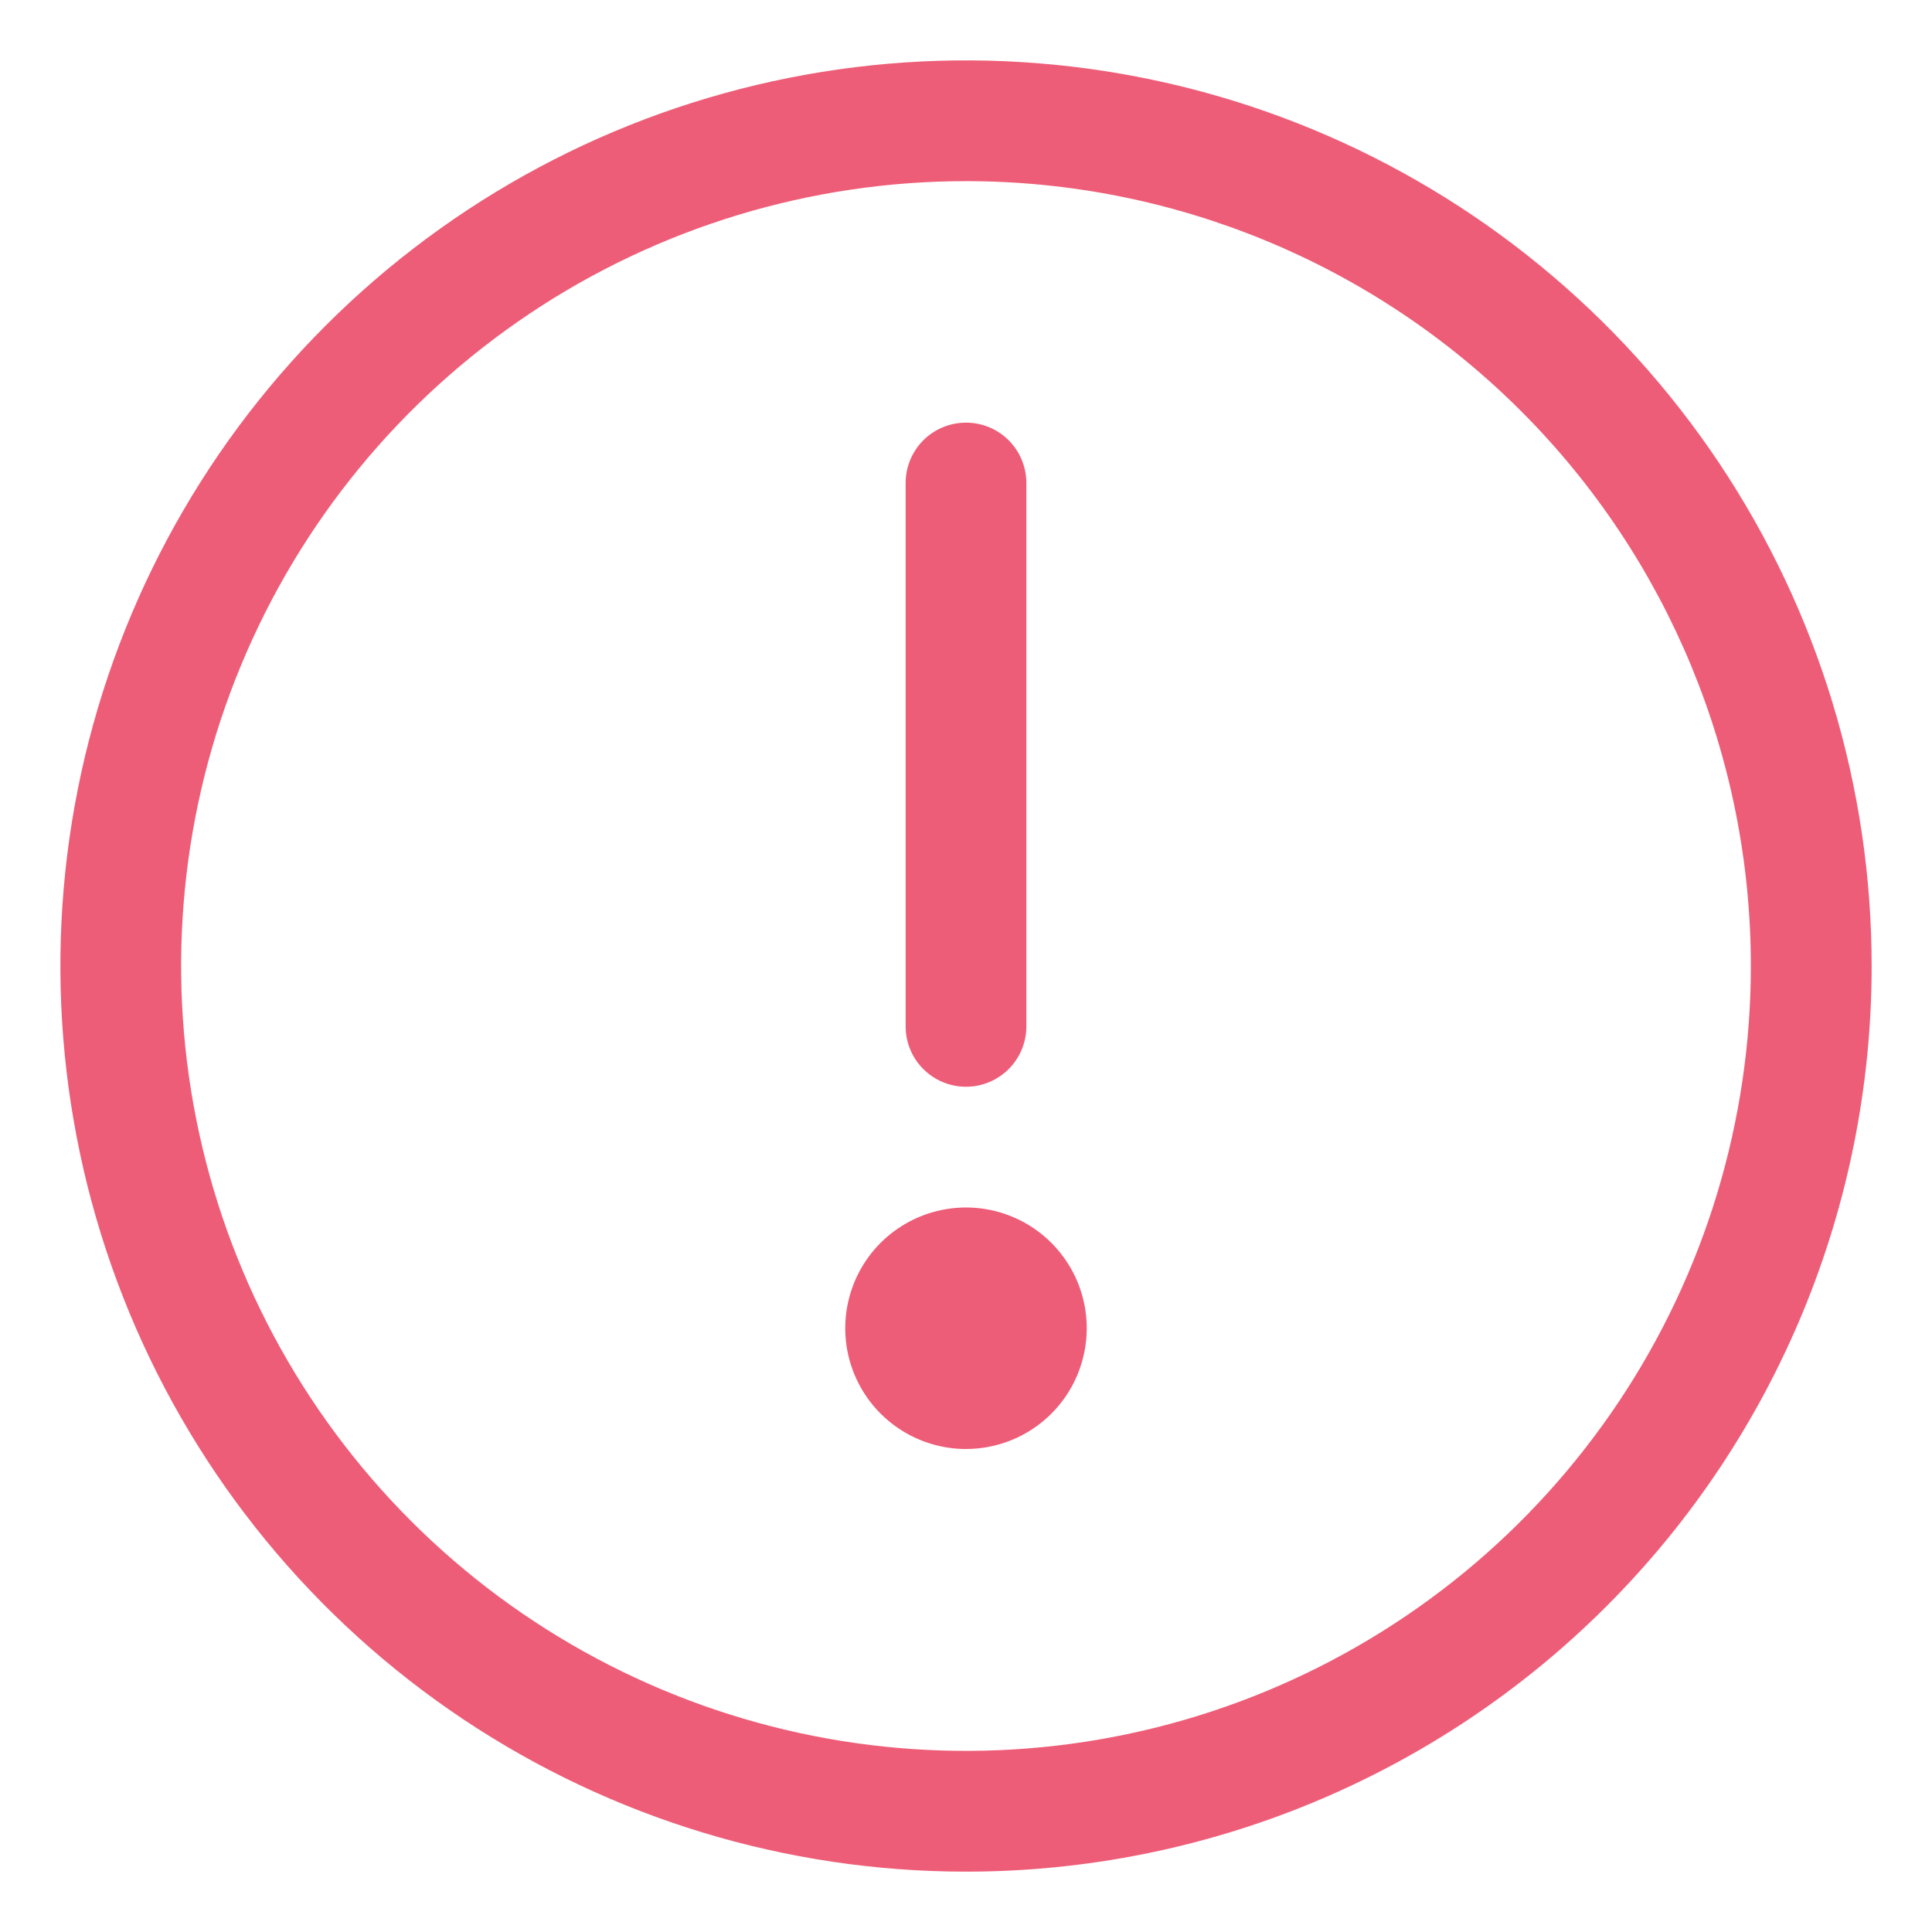
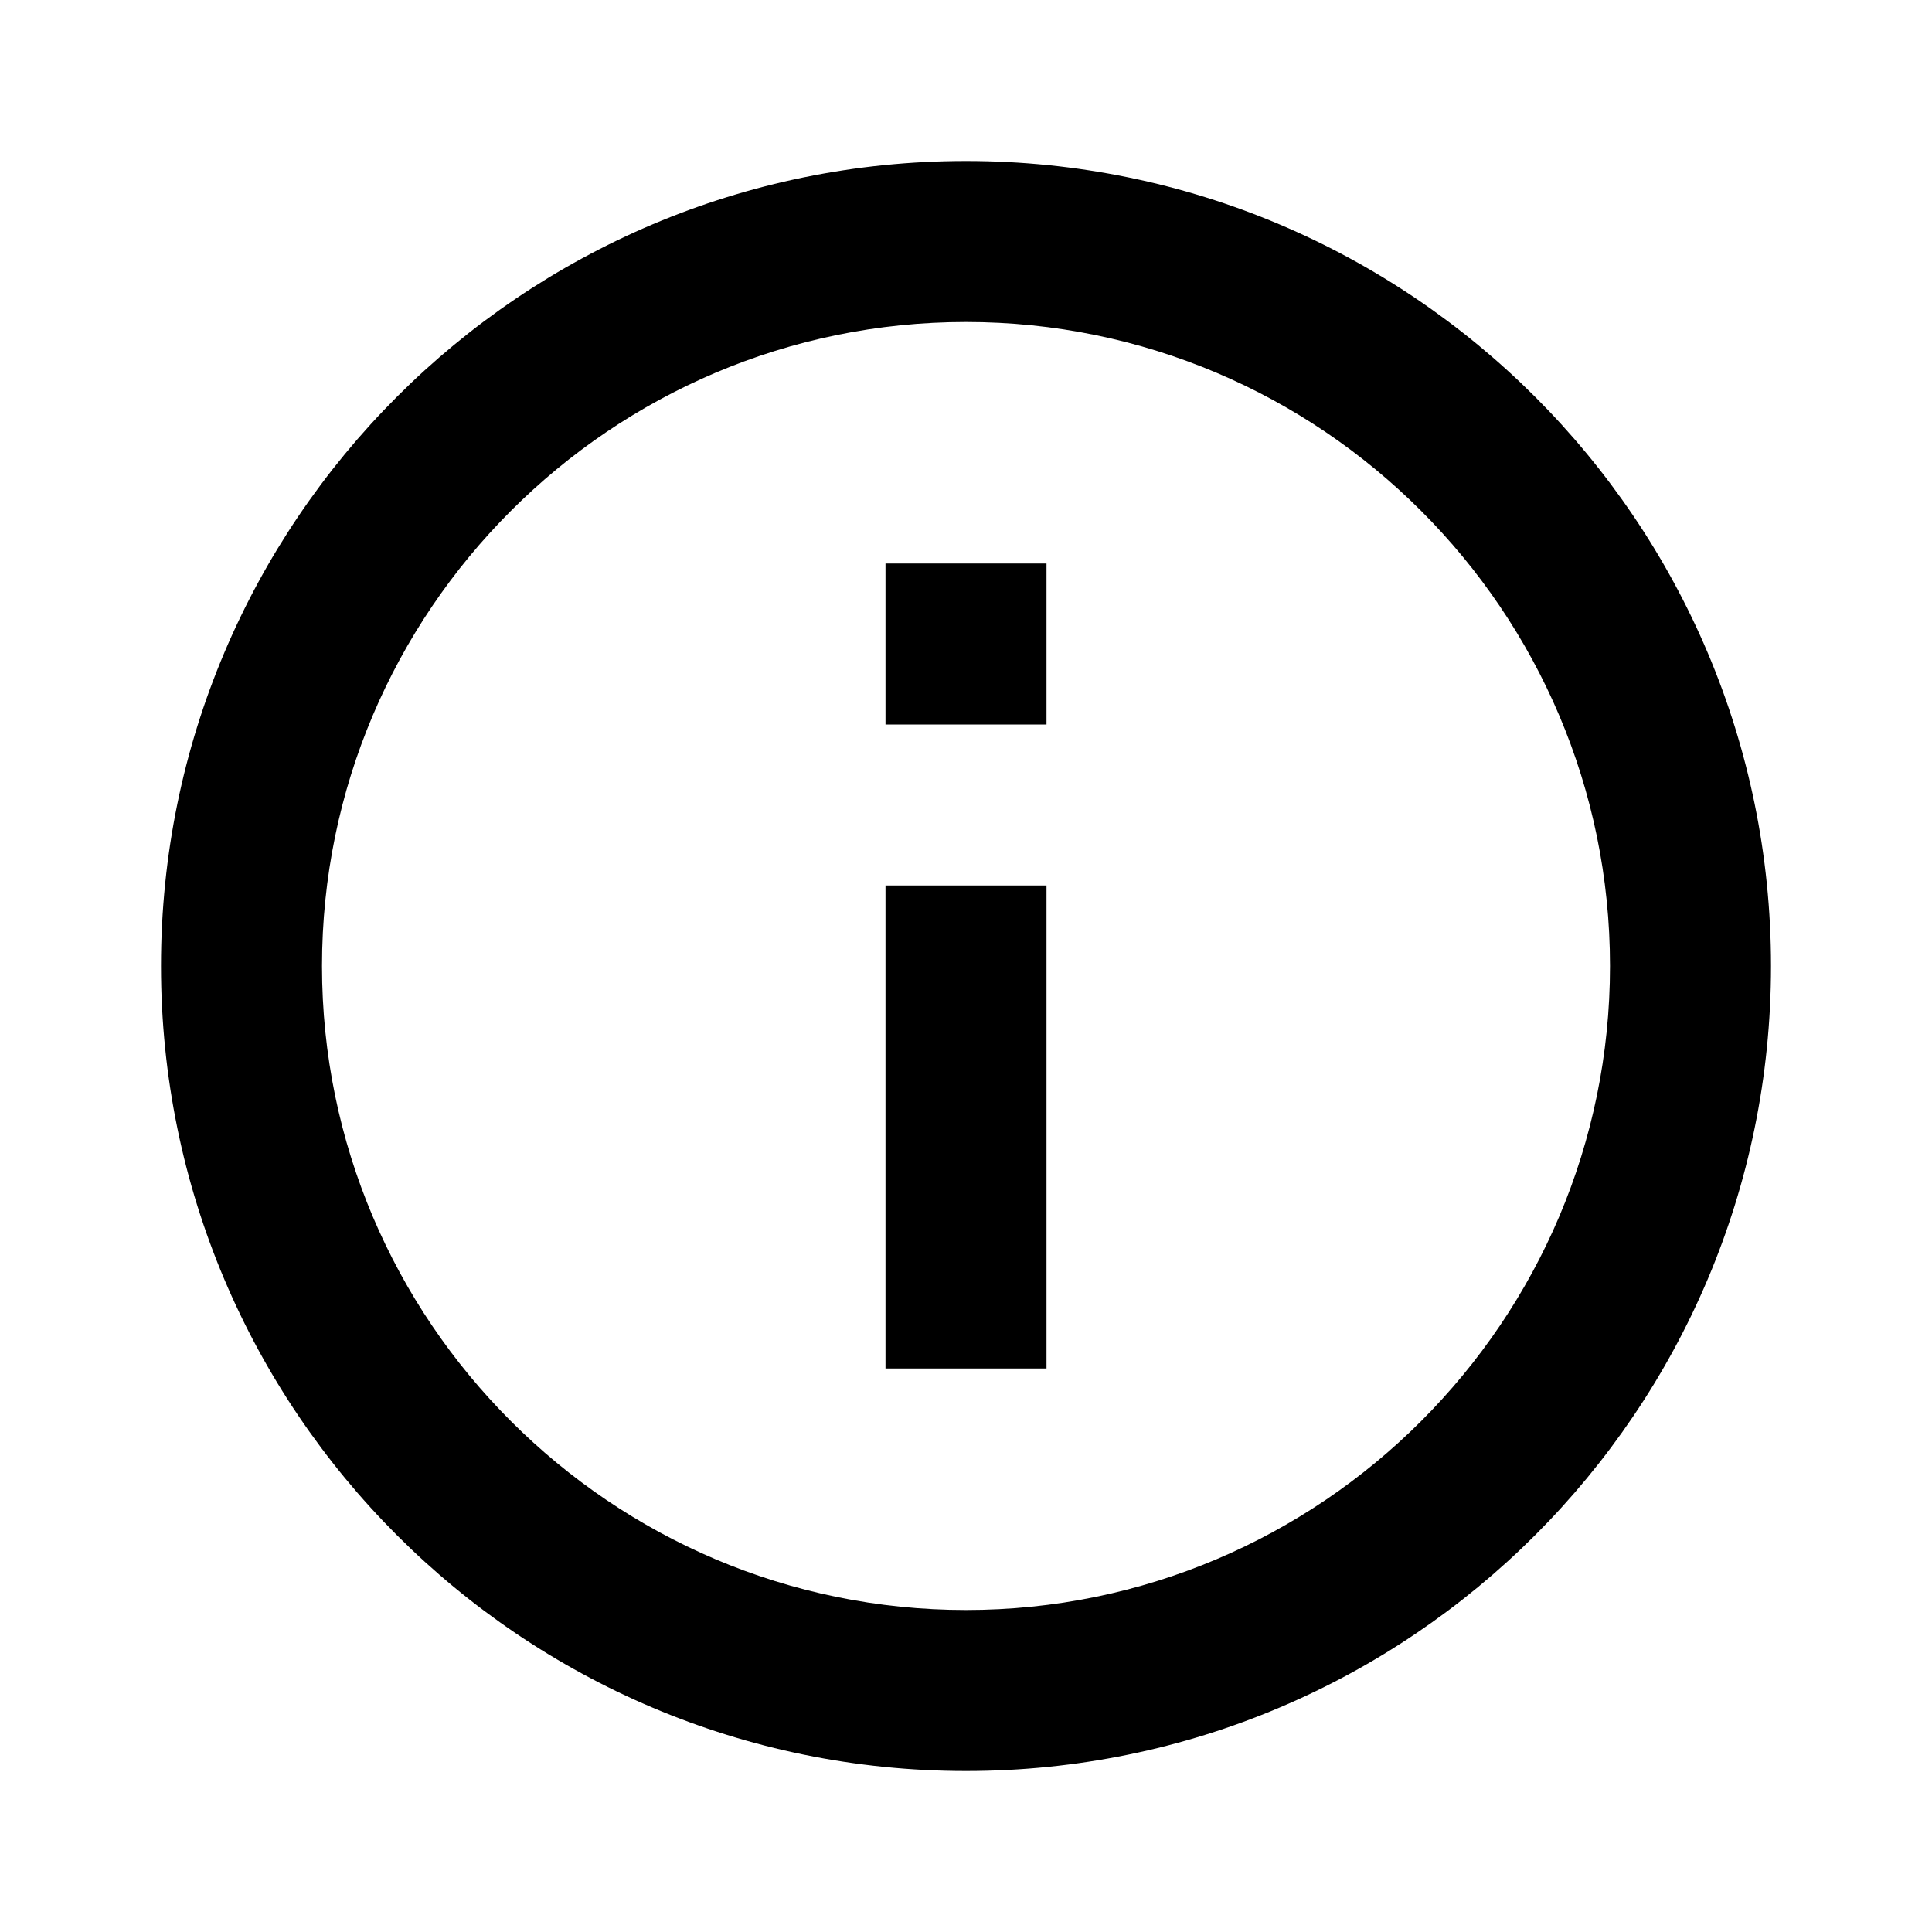
- <svg xmlns="http://www.w3.org/2000/svg" width="50" height="50" viewBox="0 0 50 50" fill="none">
-   <path d="M25 48.438C20.364 48.438 15.833 47.063 11.979 44.488C8.125 41.912 5.121 38.252 3.347 33.969C1.573 29.686 1.109 24.974 2.013 20.428C2.917 15.881 5.149 11.705 8.427 8.427C11.705 5.149 15.881 2.917 20.428 2.013C24.974 1.109 29.686 1.573 33.969 3.347C38.252 5.121 41.912 8.125 44.488 11.979C47.063 15.833 48.438 20.364 48.438 25C48.438 31.216 45.968 37.177 41.573 41.573C37.177 45.968 31.216 48.438 25 48.438ZM25 4.688C20.983 4.688 17.055 5.879 13.715 8.111C10.375 10.343 7.771 13.515 6.234 17.227C4.696 20.938 4.294 25.023 5.078 28.963C5.862 32.903 7.796 36.522 10.637 39.363C13.478 42.204 17.097 44.138 21.037 44.922C24.977 45.706 29.062 45.304 32.773 43.766C36.485 42.229 39.657 39.625 41.889 36.285C44.121 32.945 45.312 29.017 45.312 25C45.312 19.613 43.172 14.446 39.363 10.637C35.554 6.828 30.387 4.688 25 4.688Z" fill="#E81F43" fill-opacity="0.72" />
-   <path d="M25 37.5C24.382 37.5 23.778 37.317 23.264 36.973C22.75 36.63 22.349 36.142 22.113 35.571C21.876 35 21.814 34.371 21.935 33.765C22.056 33.159 22.353 32.602 22.79 32.165C23.227 31.728 23.784 31.431 24.39 31.31C24.997 31.189 25.625 31.251 26.196 31.488C26.767 31.724 27.255 32.125 27.598 32.639C27.942 33.153 28.125 33.757 28.125 34.375C28.125 35.204 27.796 35.999 27.21 36.585C26.624 37.171 25.829 37.5 25 37.5Z" fill="#E81F43" fill-opacity="0.72" />
-   <path d="M25 28.125C24.586 28.125 24.188 27.96 23.895 27.667C23.602 27.374 23.438 26.977 23.438 26.562V12.5C23.438 12.086 23.602 11.688 23.895 11.395C24.188 11.102 24.586 10.938 25 10.938C25.414 10.938 25.812 11.102 26.105 11.395C26.398 11.688 26.562 12.086 26.562 12.5V26.562C26.562 26.977 26.398 27.374 26.105 27.667C25.812 27.96 25.414 28.125 25 28.125Z" fill="#E81F43" fill-opacity="0.72" />
+ <svg xmlns="http://www.w3.org/2000/svg" height="24px" viewBox="0 0 24 24" width="24px" fill="#000000">
+   <path d="M0 0h24v24H0V0z" fill="none" />
+   <path d="M11 7h2v2h-2zm0 4h2v6h-2zm1-9C6.48 2 2 6.48 2 12s4.48 10 10 10 10-4.48 10-10S17.52 2 12 2zm0 18c-4.41 0-8-3.59-8-8s3.59-8 8-8 8 3.59 8 8-3.59 8-8 8z" />
</svg>
